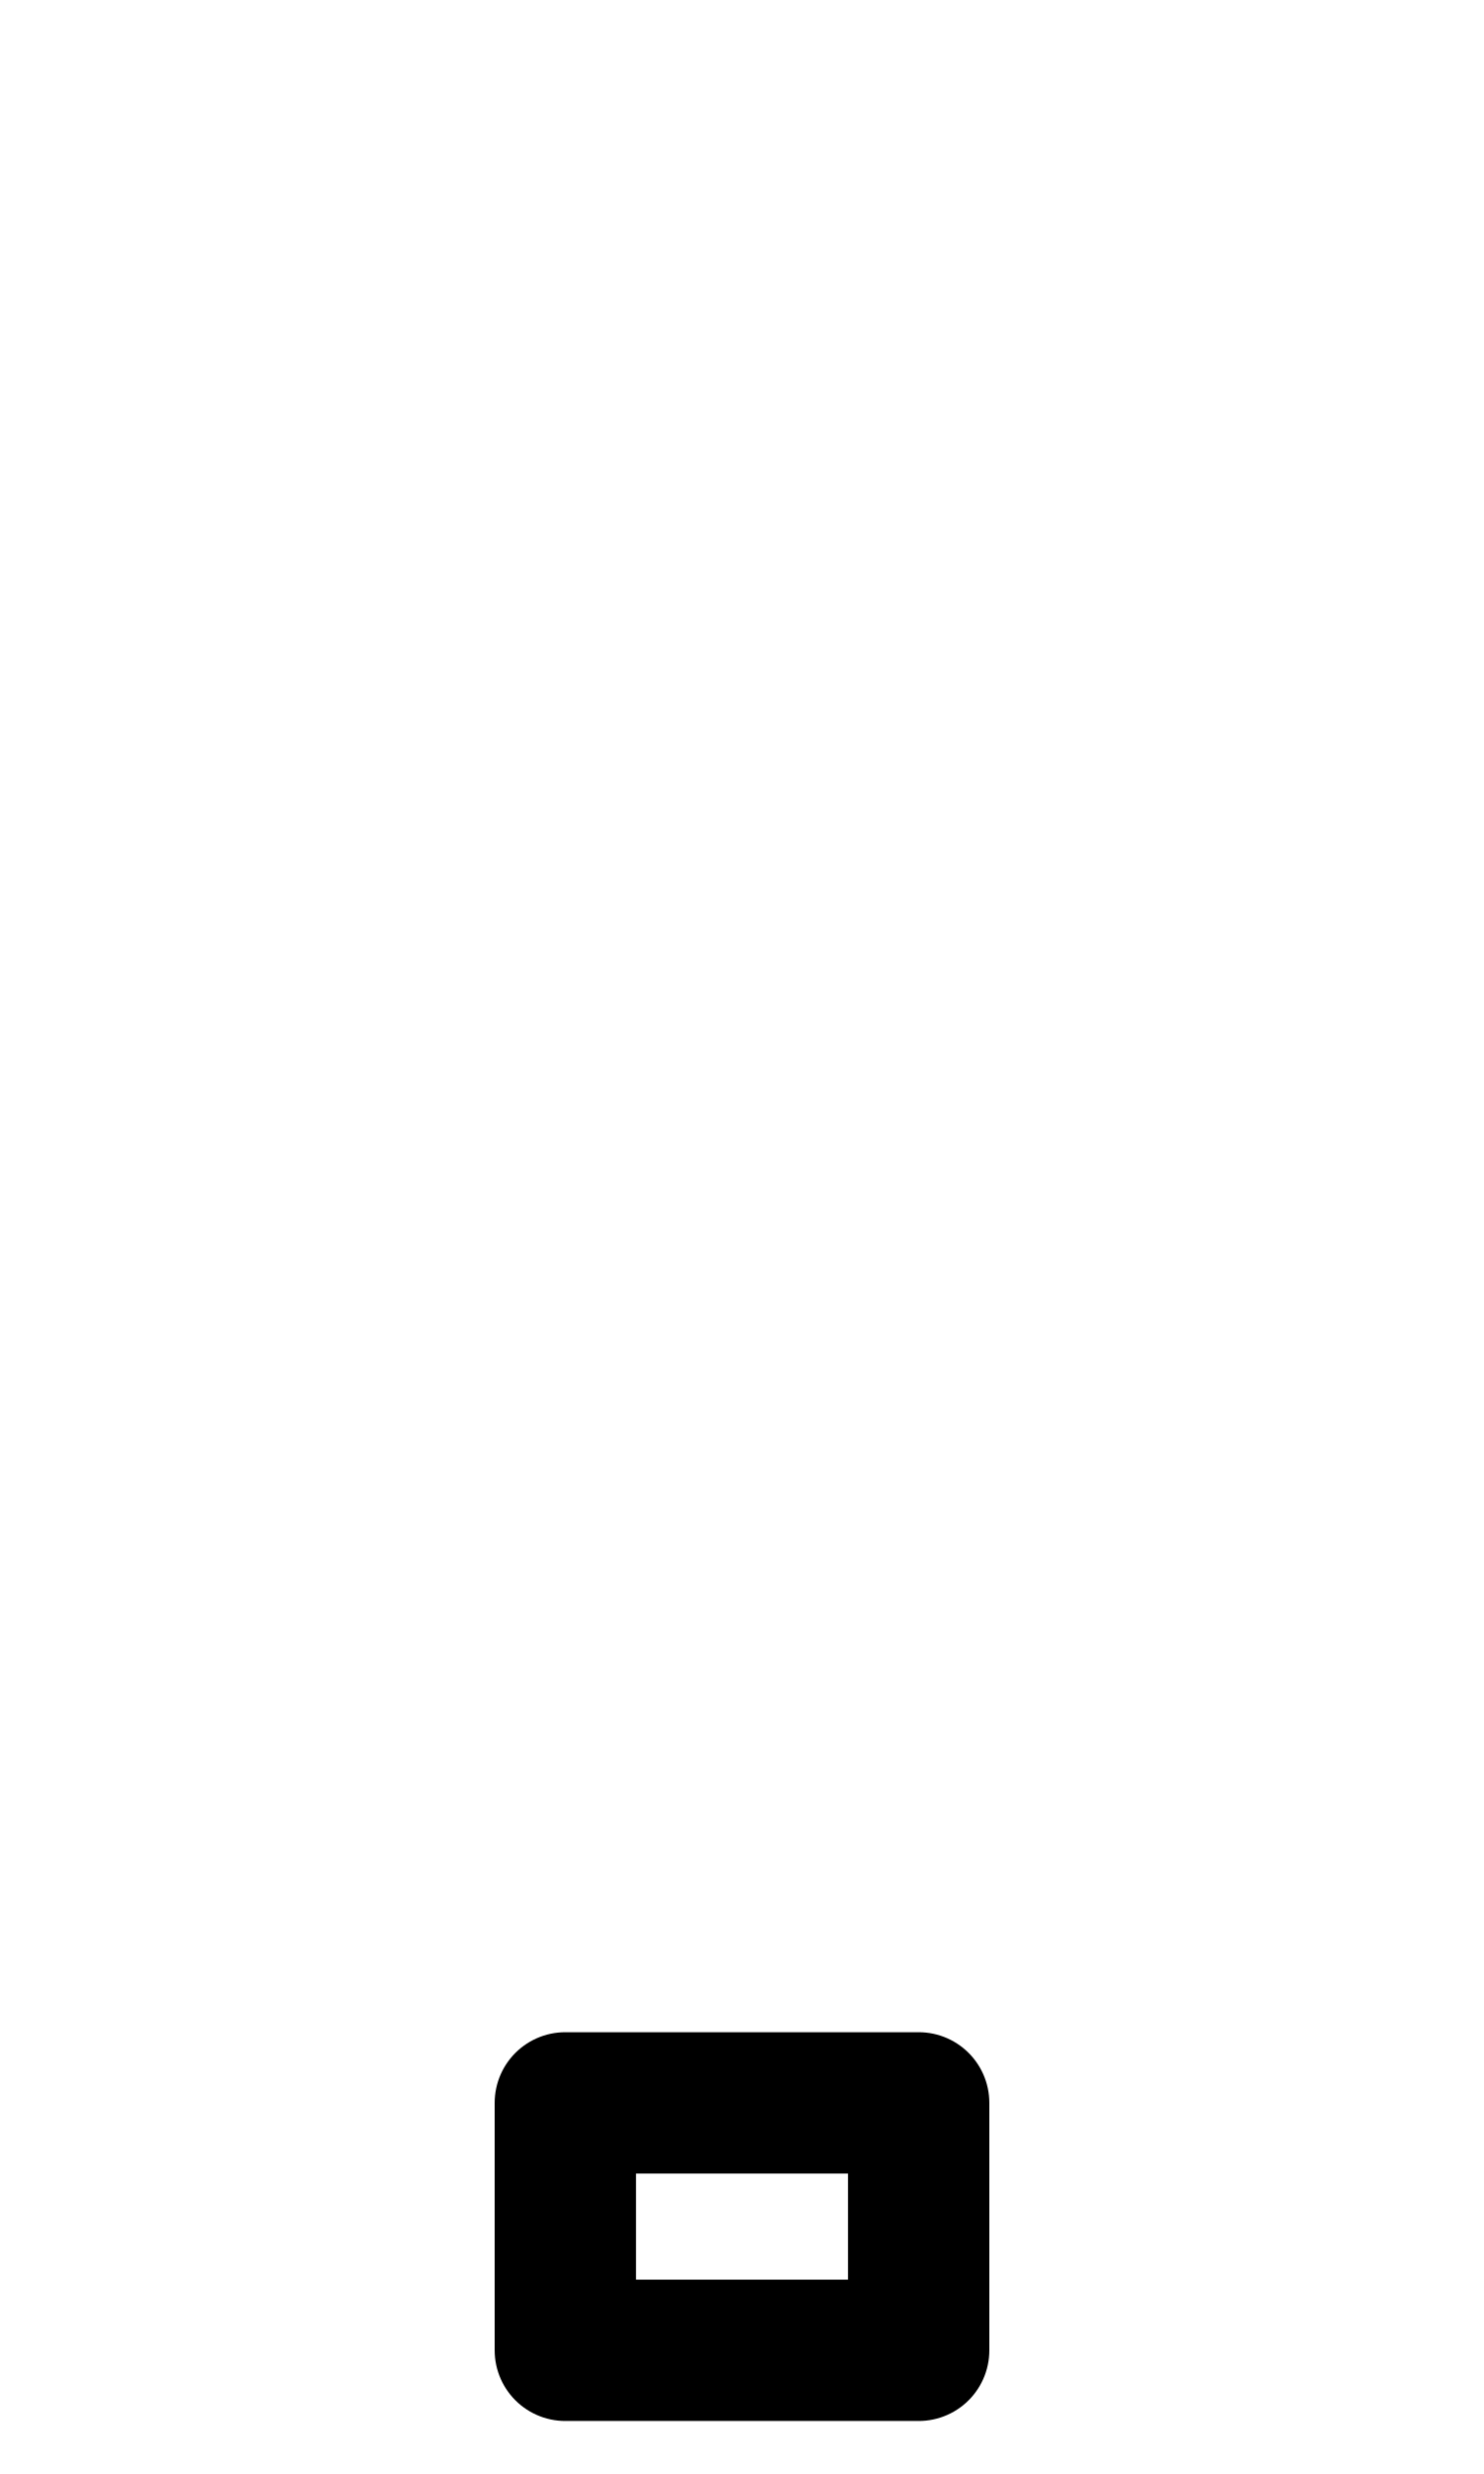
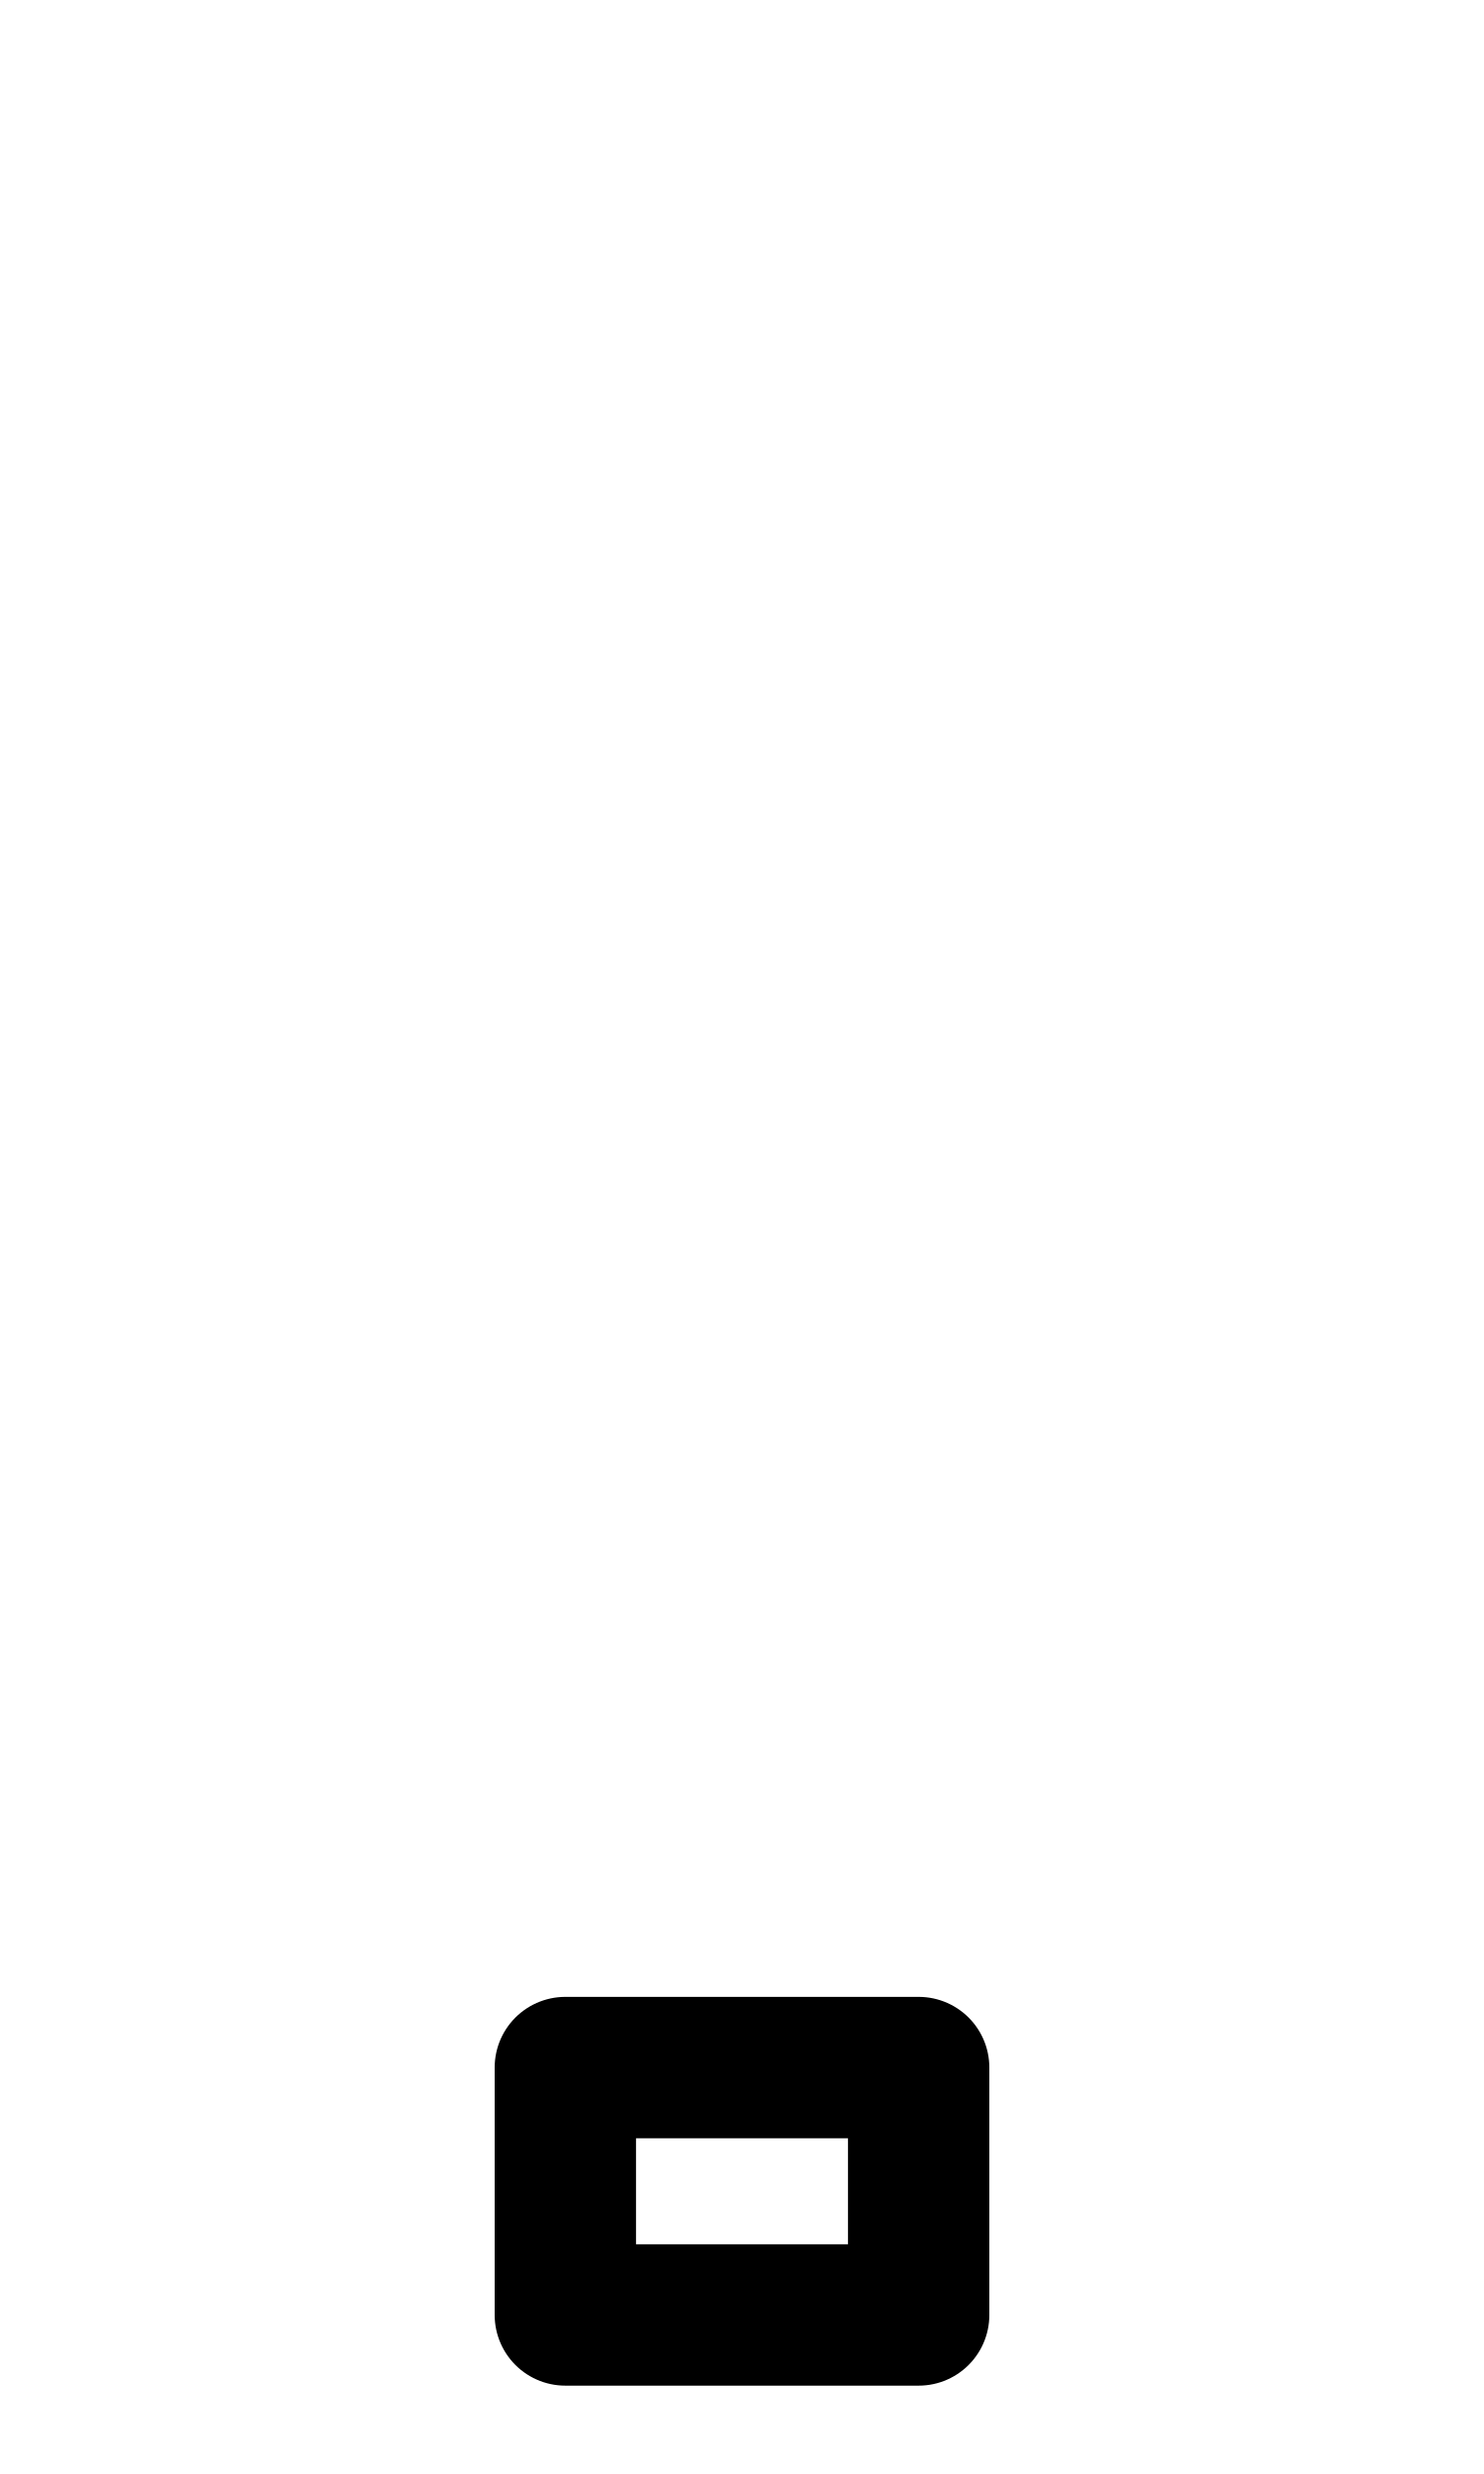
<svg xmlns="http://www.w3.org/2000/svg" width="1008" height="1680" viewBox="0 0 63 105" version="1.1" id="svg5" xml:space="preserve">
  <defs id="defs2" />
  <g id="layer3" style="display:inline;opacity:0.5;stroke-width:3.6;stroke-dasharray:none" transform="matrix(0.8333333,0,0,0.8333333,-157.9762,-173.0963)" />
  <g id="layer2" style="display:inline" />
  <g id="layer1" style="display:inline">
-     <path style="fill:none;stroke:#000000;stroke-width:6;stroke-linecap:round;stroke-linejoin:round;paint-order:markers fill stroke" d="m 24,89.25 h 15 v 10.5 H 24 Z" id="path2131" />
+     <path style="fill:none;stroke:#000000;stroke-width:6;stroke-linecap:round;stroke-linejoin:round;paint-order:markers fill stroke" d="m 24,87.75 h 15 v 10.5 H 24 Z" id="path2131" />
  </g>
</svg>
